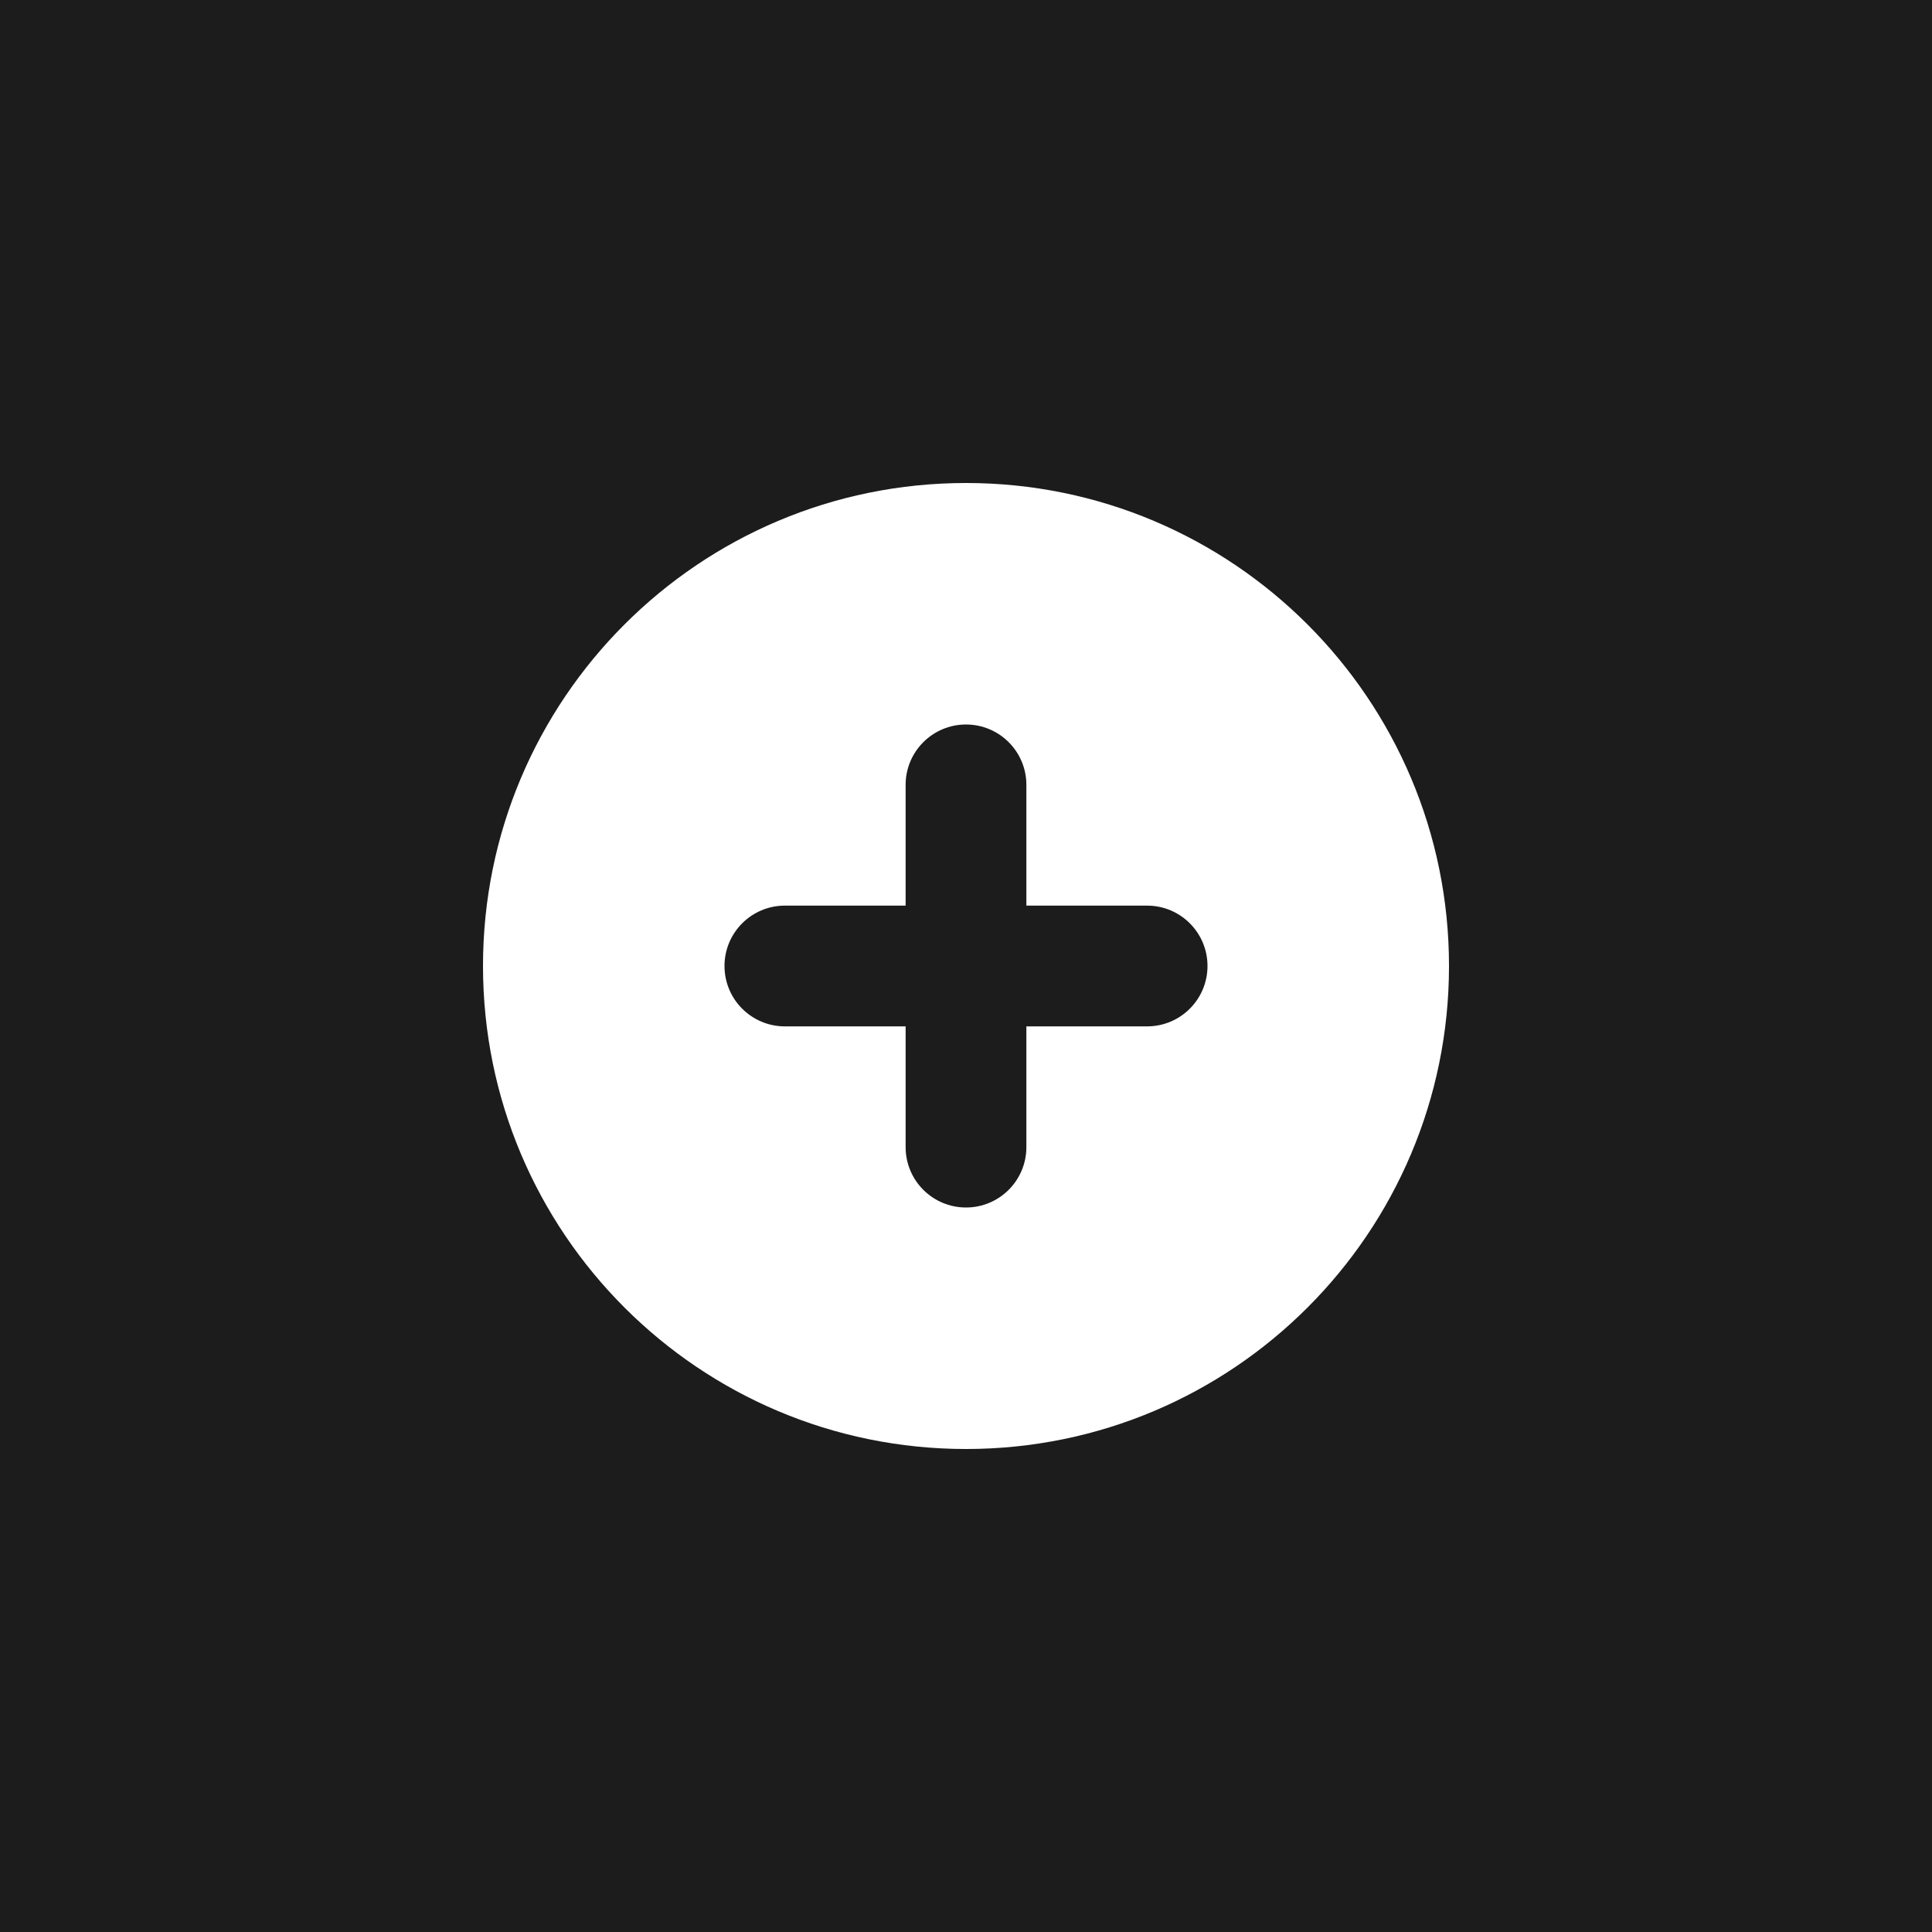
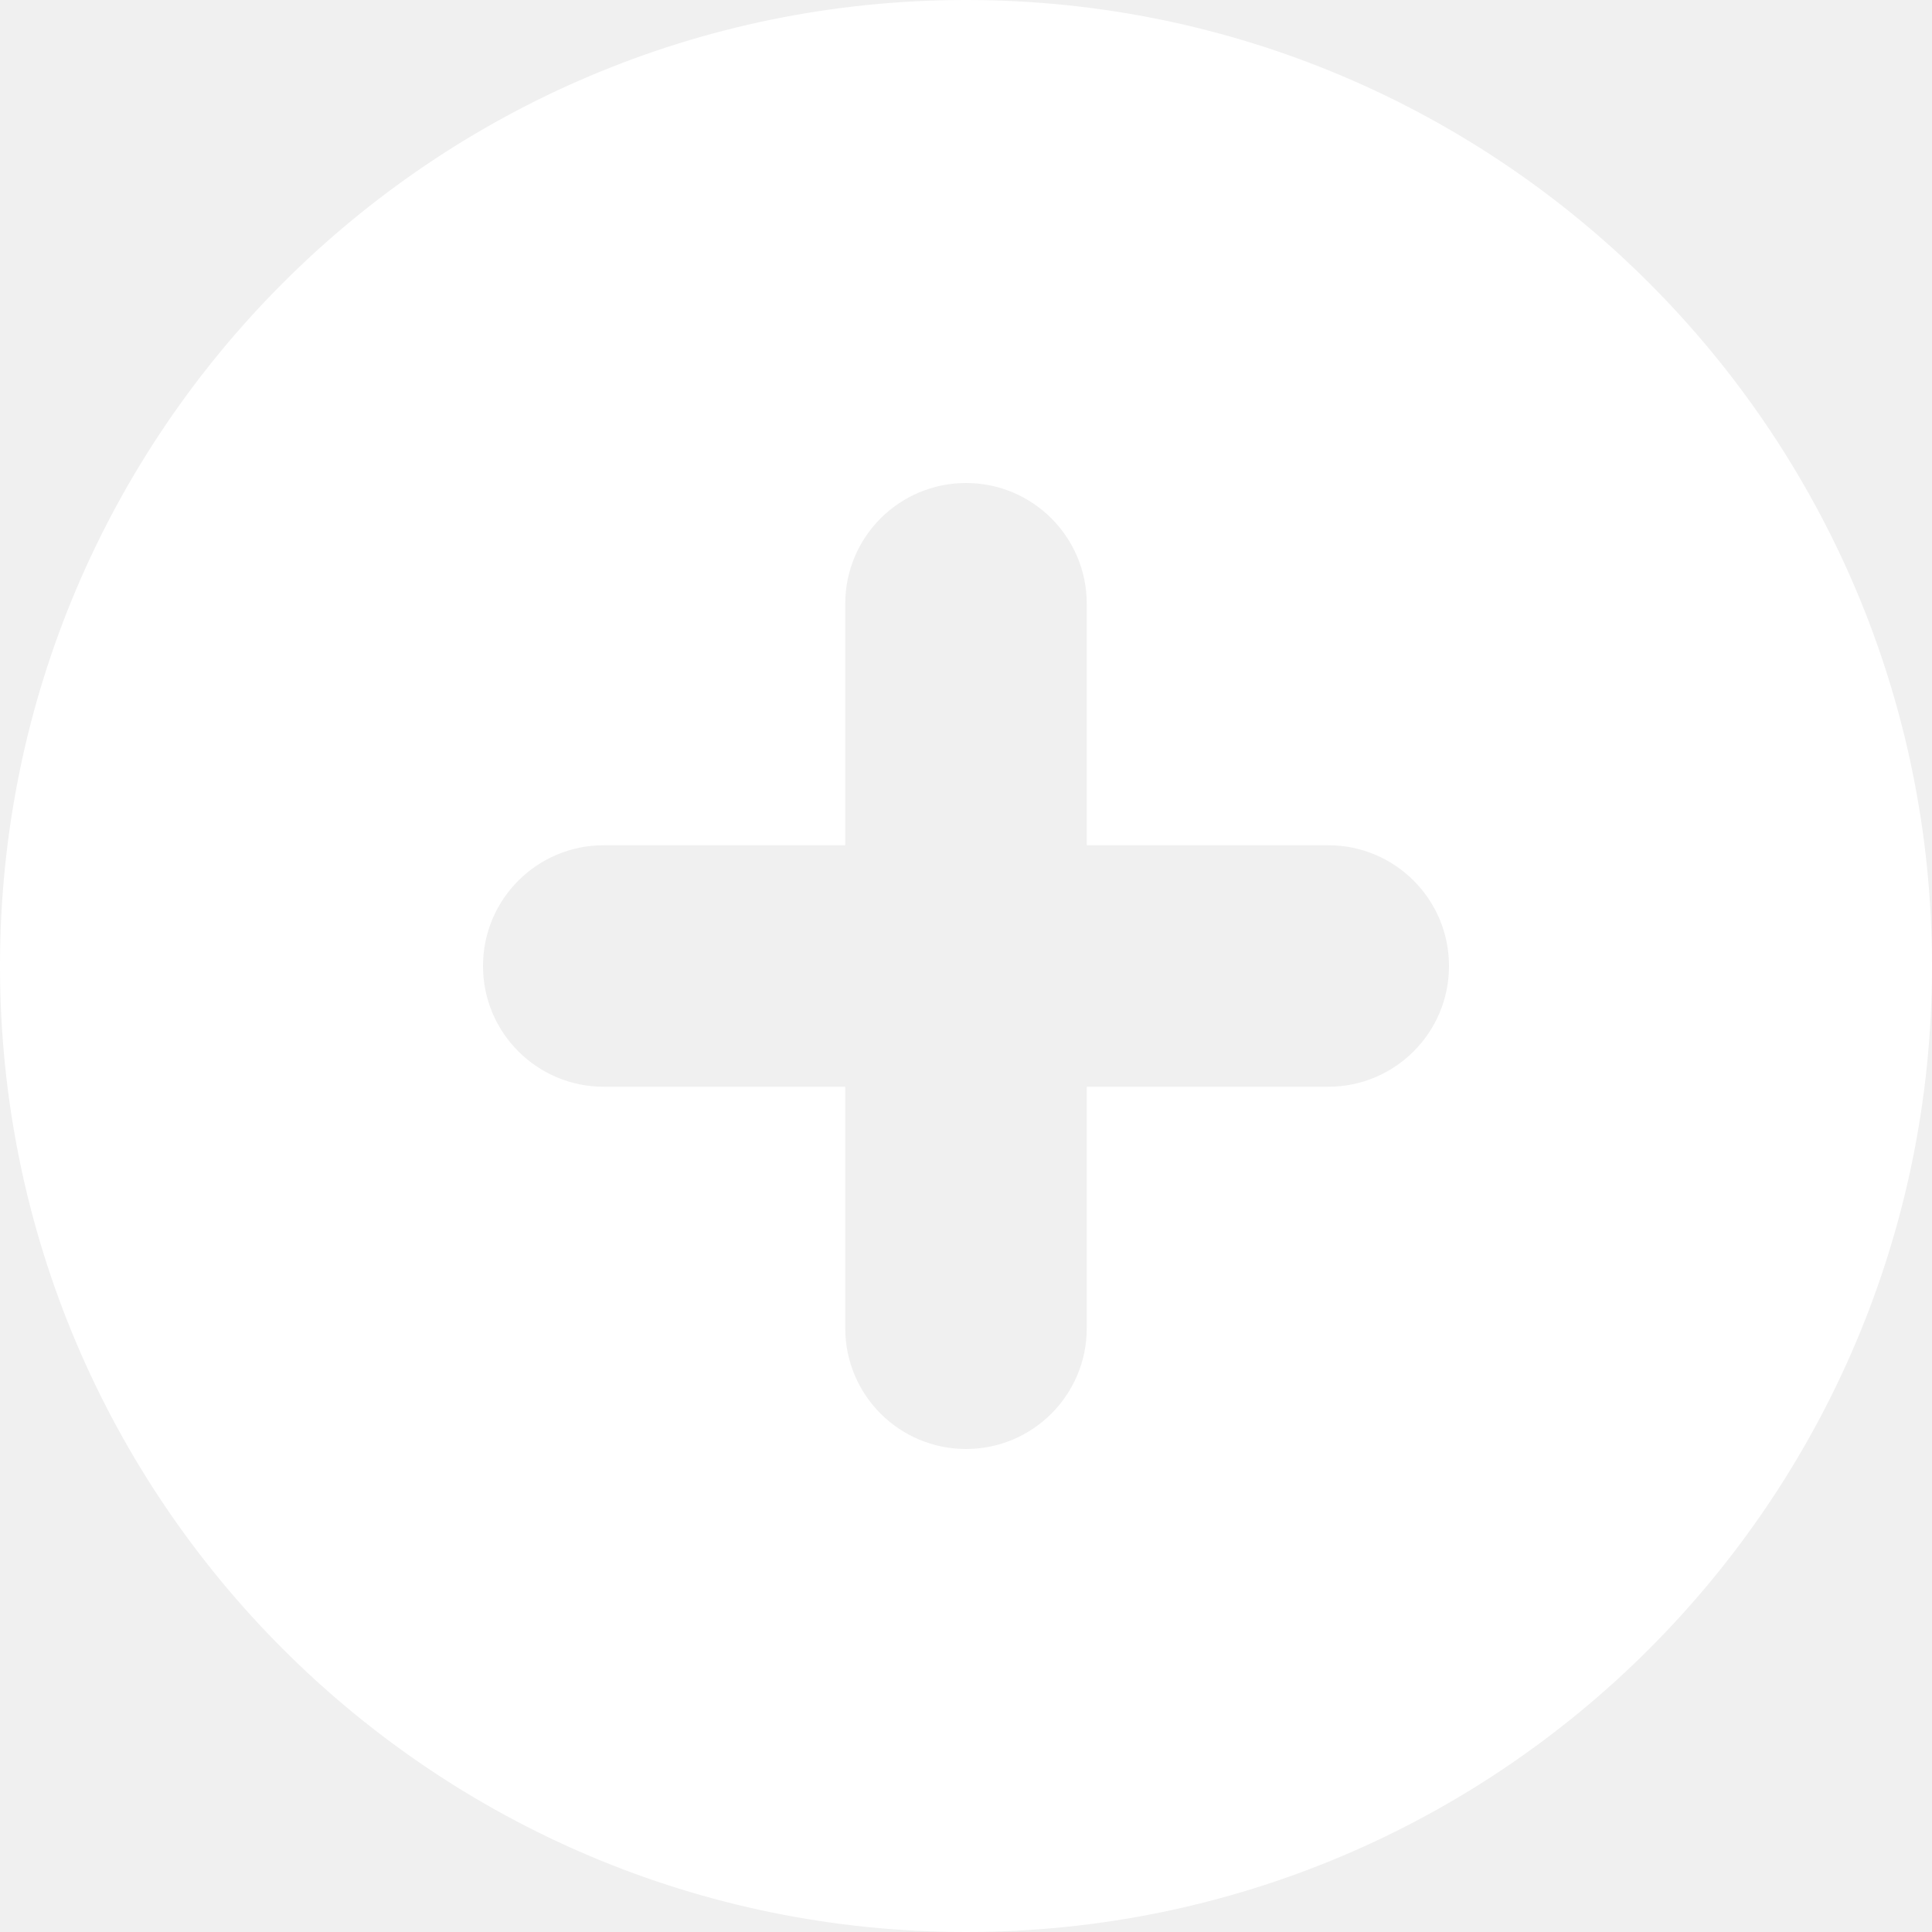
- <svg xmlns="http://www.w3.org/2000/svg" width="100" height="100" viewBox="0 0 100 100" fill="none">
-   <rect width="100" height="100" fill="#1C1C1C" />
-   <path fill-rule="evenodd" clip-rule="evenodd" d="M50 75C63.807 75 75 63.807 75 50C75 36.193 63.807 25 50 25C36.193 25 25 36.193 25 50C25 63.807 36.193 75 50 75ZM53.125 40.625C53.125 38.899 51.726 37.5 50 37.5C48.274 37.5 46.875 38.899 46.875 40.625V46.875H40.625C38.899 46.875 37.5 48.274 37.5 50C37.5 51.726 38.899 53.125 40.625 53.125H46.875V59.375C46.875 61.101 48.274 62.5 50 62.5C51.726 62.5 53.125 61.101 53.125 59.375V53.125H59.375C61.101 53.125 62.5 51.726 62.5 50C62.5 48.274 61.101 46.875 59.375 46.875H53.125V40.625Z" fill="white" />
+ <svg xmlns="http://www.w3.org/2000/svg" width="50" height="50" viewBox="0 0 50 50" fill="none">
+   <path fill-rule="evenodd" clip-rule="evenodd" d="M25 50C38.807 50 50 38.807 50 25C50 11.193 38.807 0 25 0C11.193 0 0 11.193 0 25C0 38.807 11.193 50 25 50ZM28.125 15.625C28.125 13.899 26.726 12.5 25 12.5C23.274 12.5 21.875 13.899 21.875 15.625V21.875H15.625C13.899 21.875 12.5 23.274 12.5 25C12.5 26.726 13.899 28.125 15.625 28.125H21.875V34.375C21.875 36.101 23.274 37.5 25 37.5C26.726 37.5 28.125 36.101 28.125 34.375V28.125H34.375C36.101 28.125 37.5 26.726 37.5 25C37.5 23.274 36.101 21.875 34.375 21.875H28.125V15.625Z" fill="white" />
</svg>
